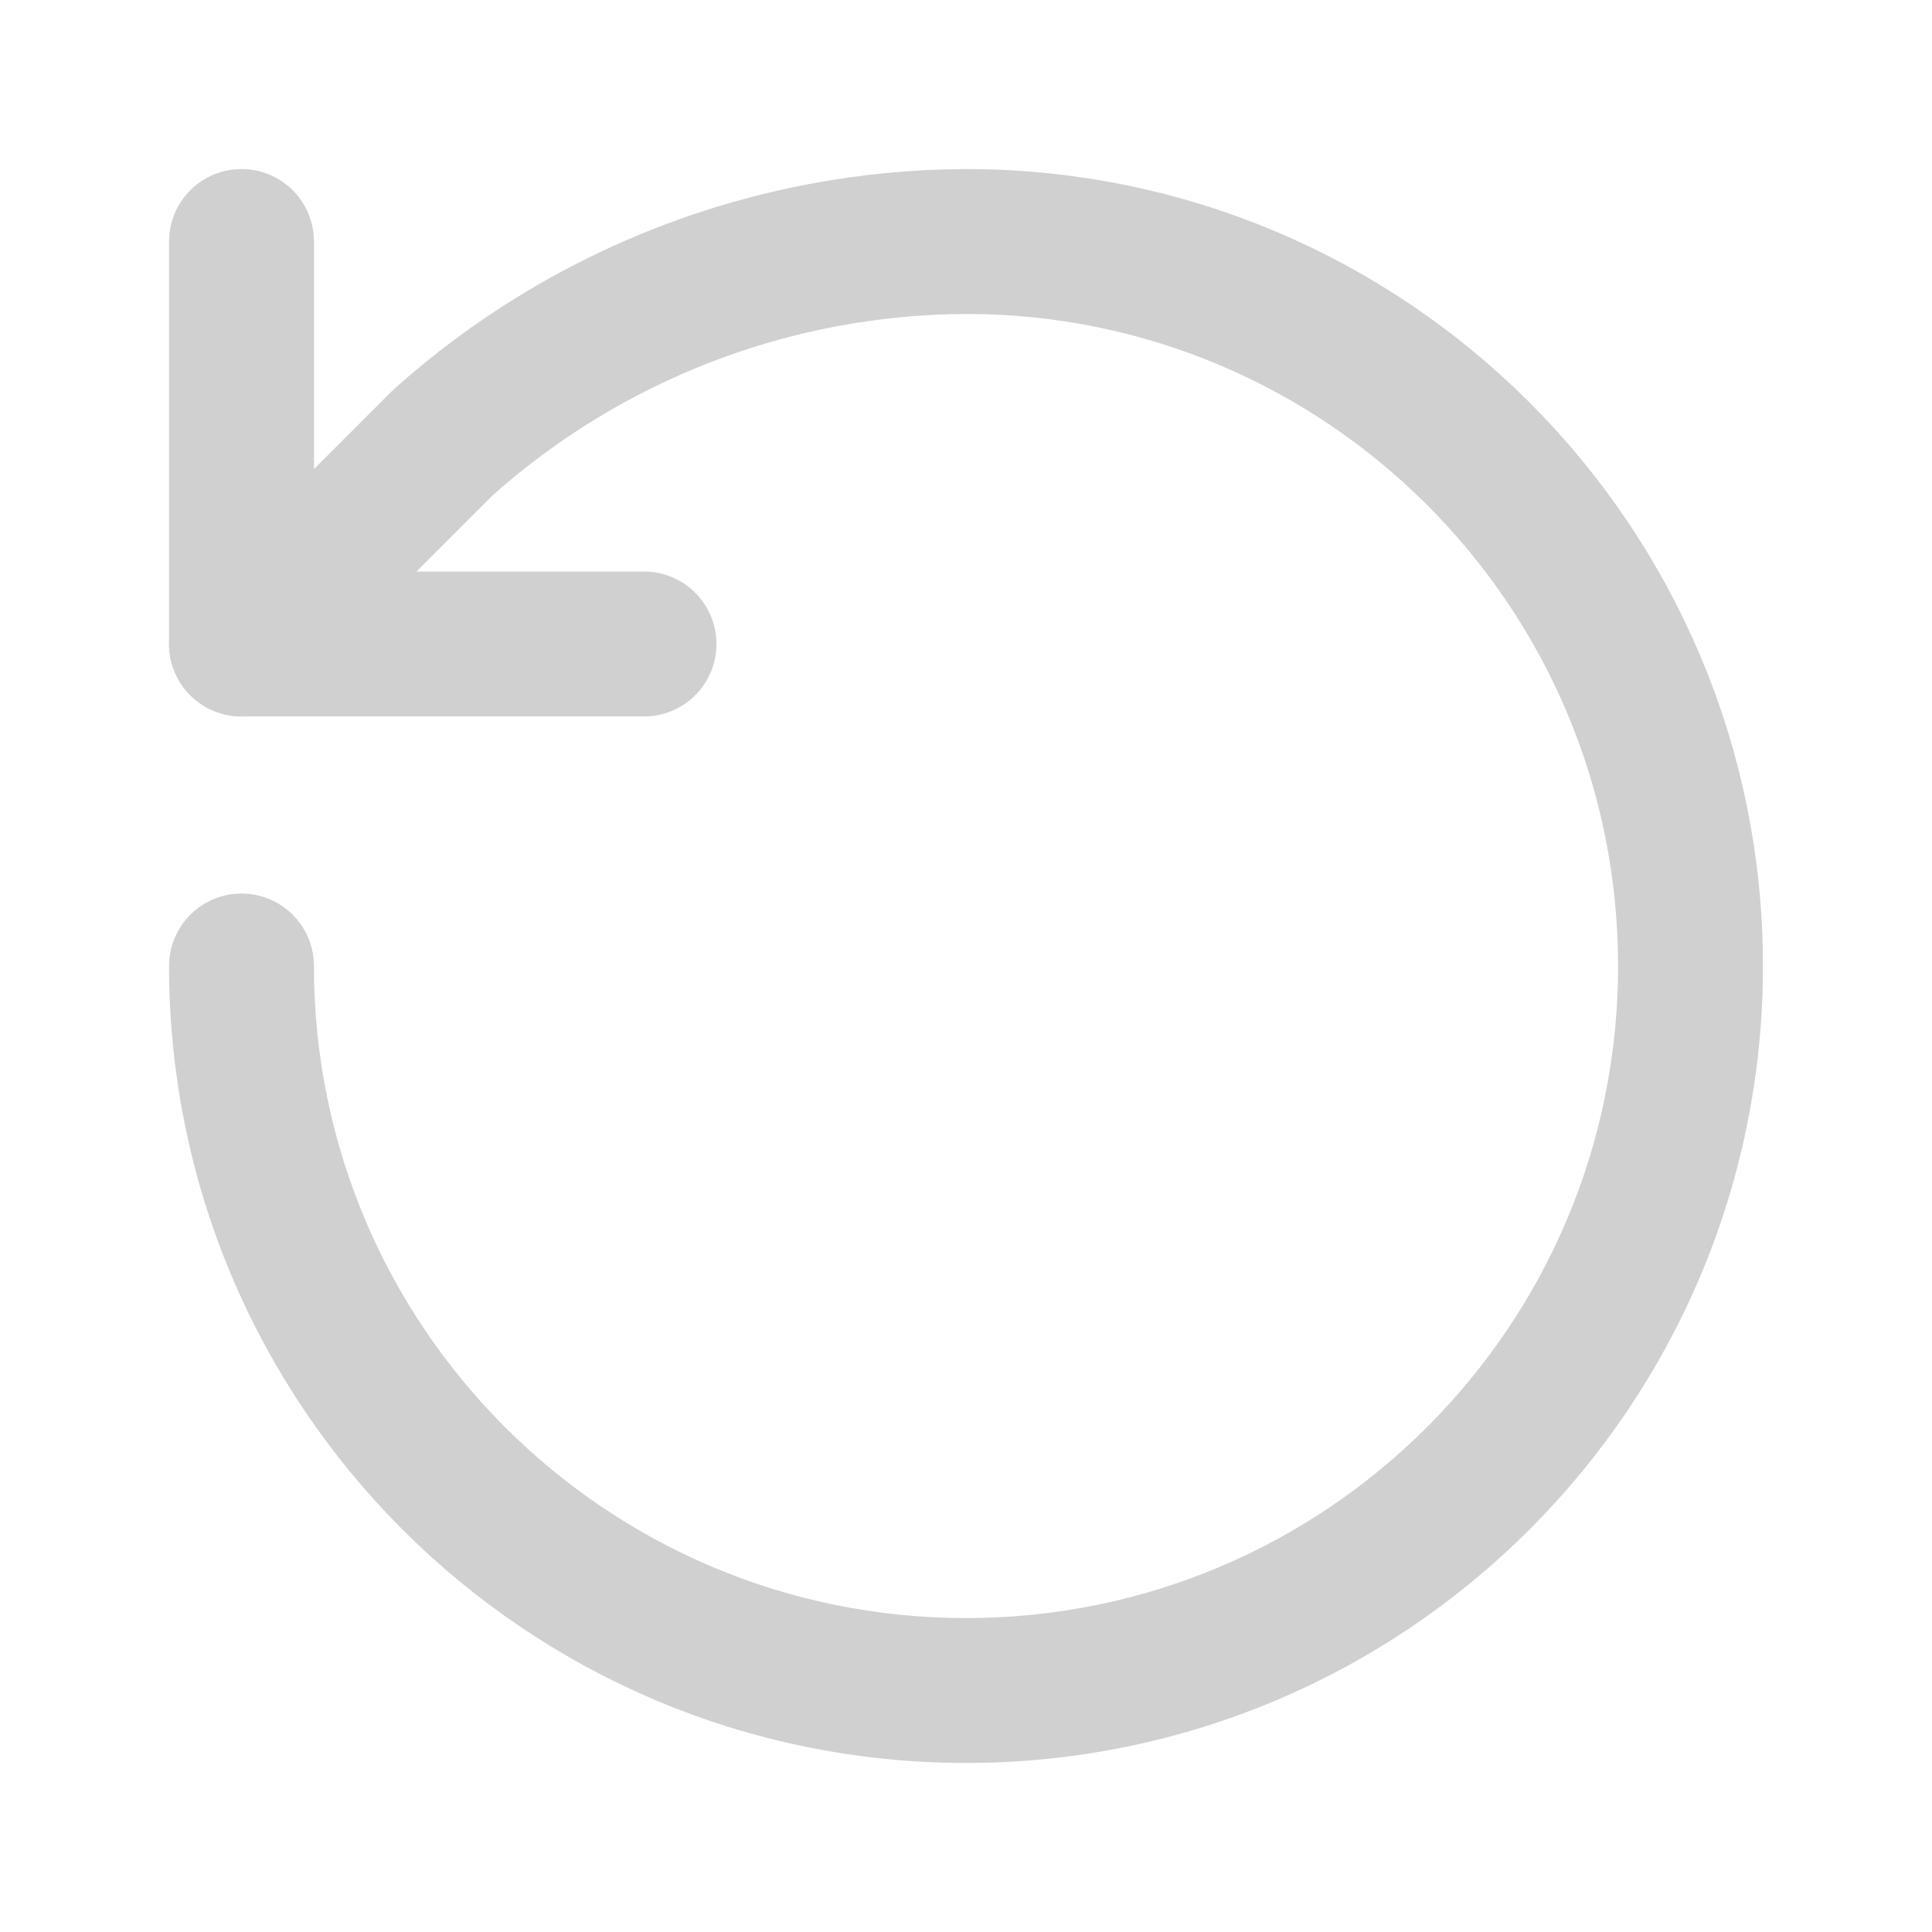
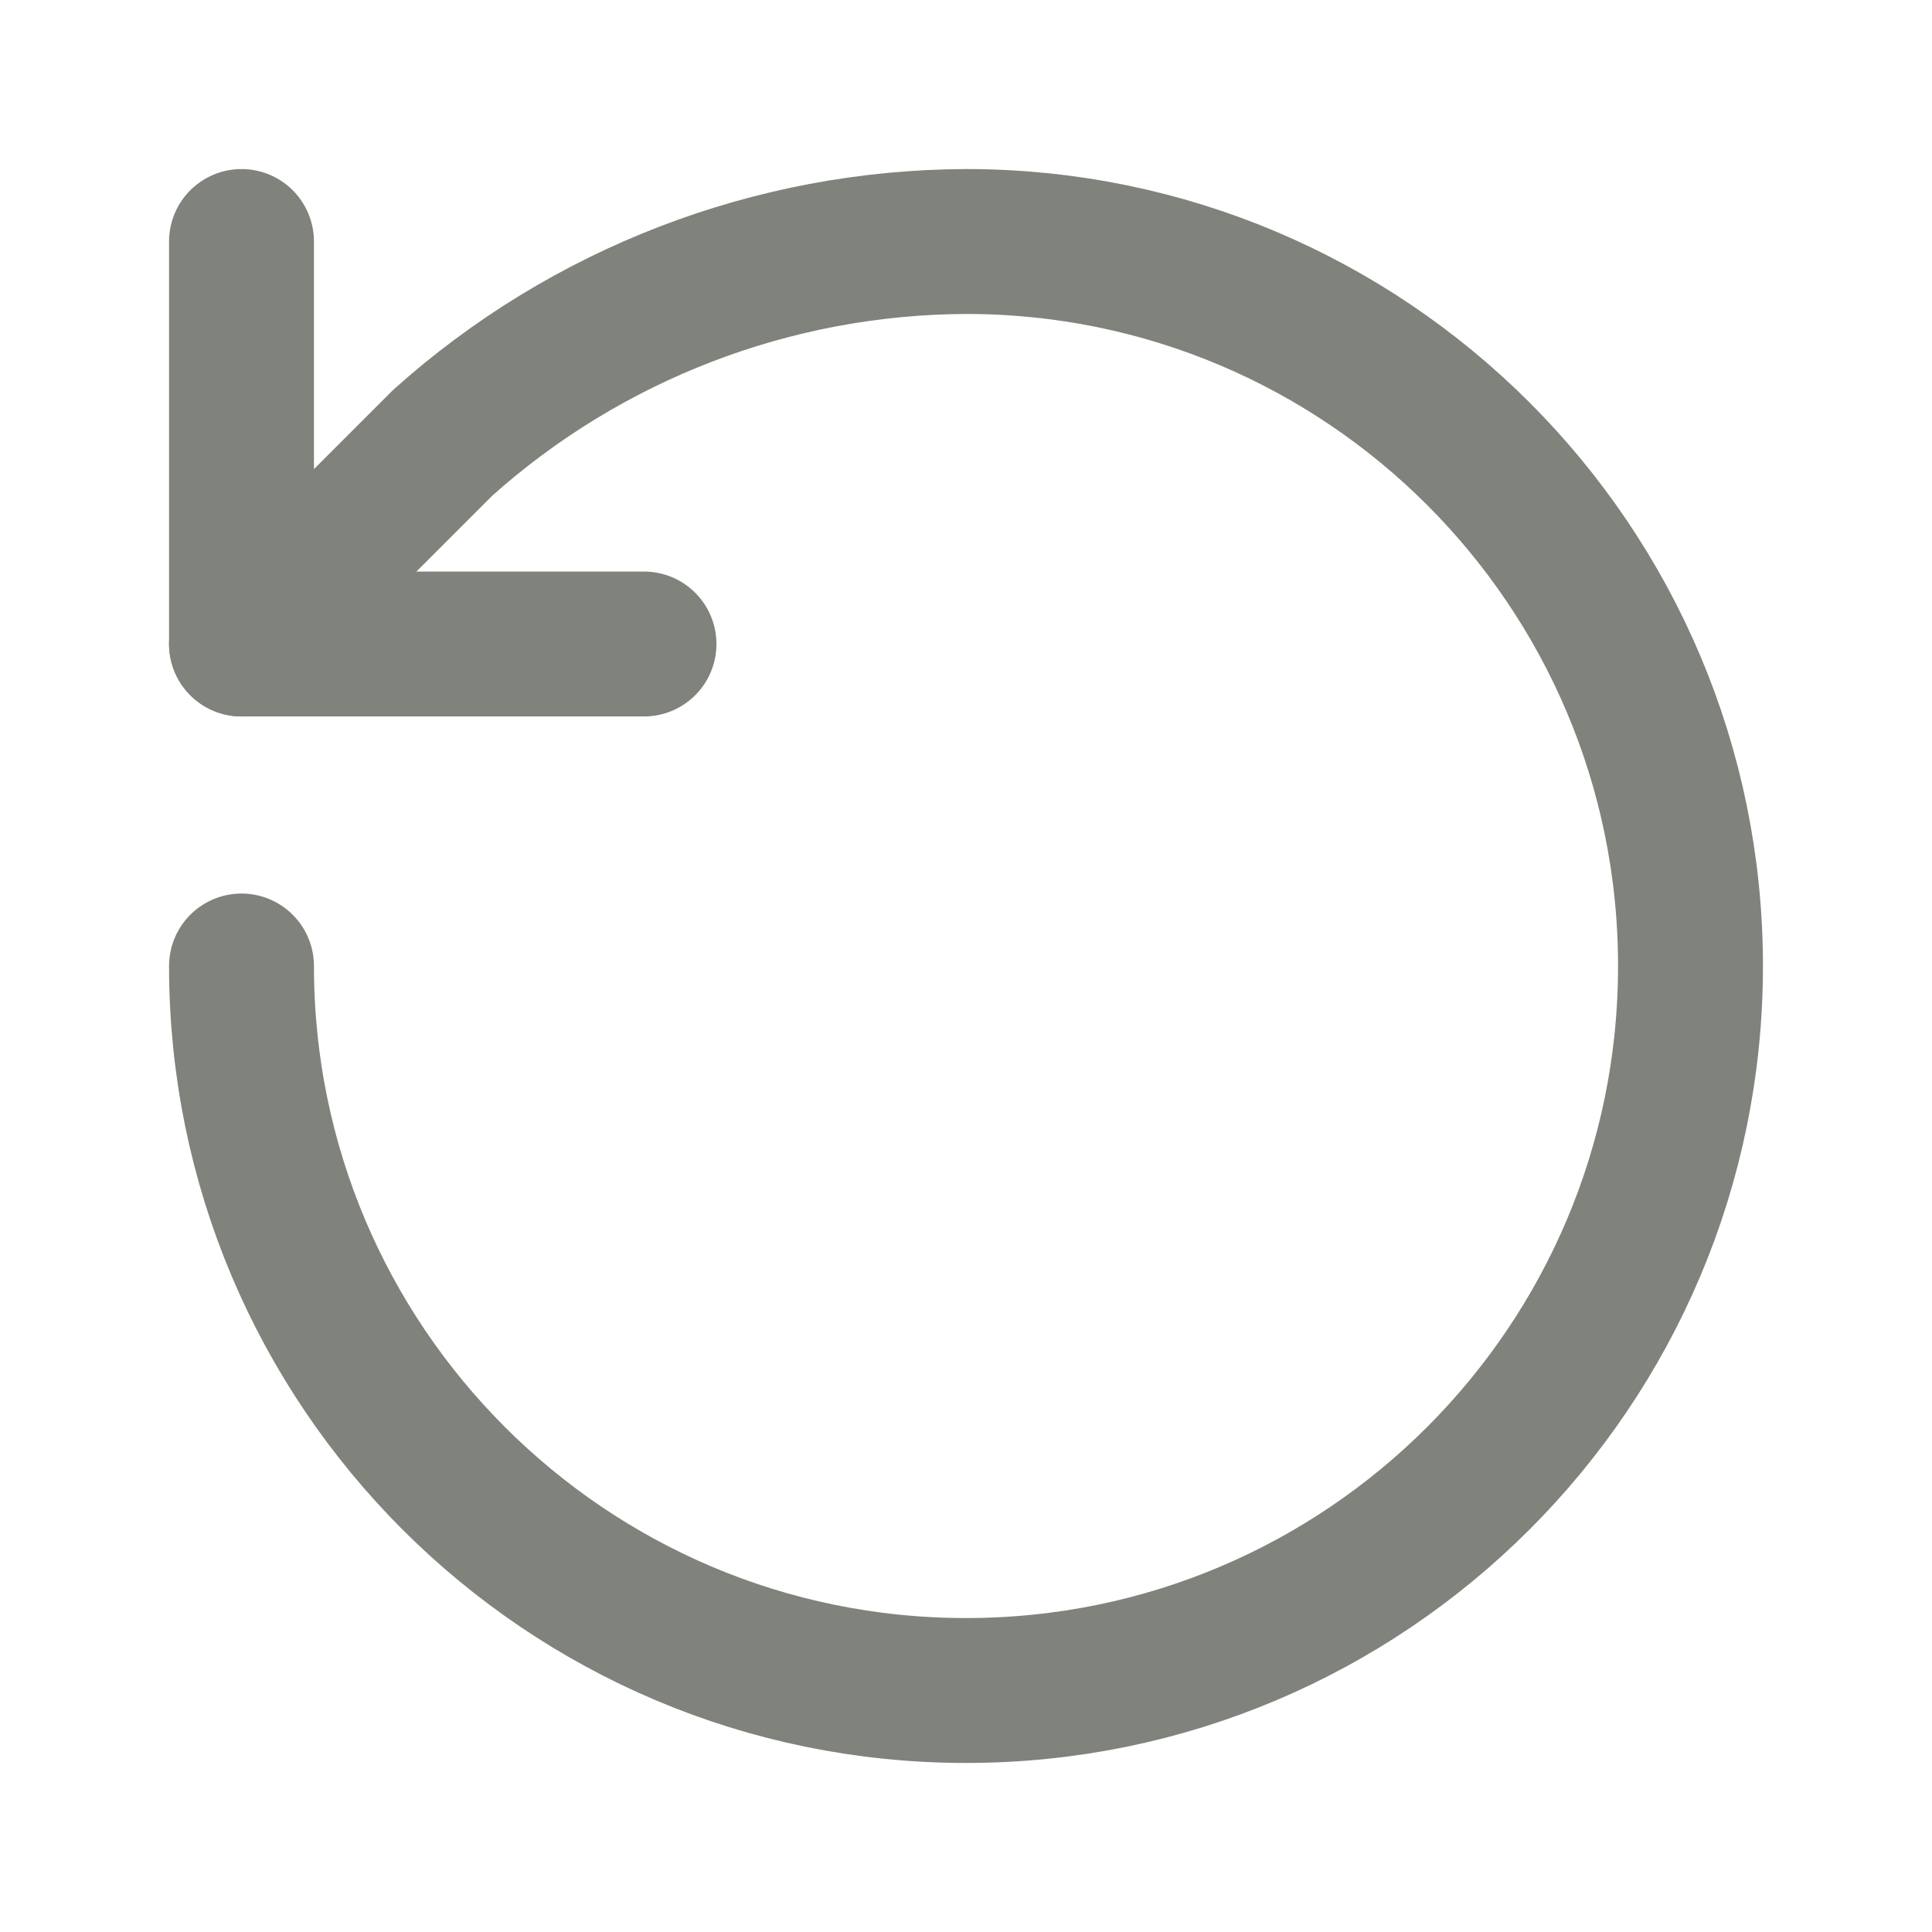
- <svg xmlns="http://www.w3.org/2000/svg" viewBox="0 0 24 24" fill="none" stroke="#D0D0D0" stroke-width="1.8" stroke-linecap="round" stroke-linejoin="round">
+ <svg xmlns="http://www.w3.org/2000/svg" viewBox="0 0 24 24" fill="none" stroke="#7F837B" stroke-width="1.8" stroke-linecap="round" stroke-linejoin="round">
  <path d="M3 12a9 9 0 1 0 9-9 9.8 9.8 0 0 0-6.5 2.5L3 8" />
  <polyline points="3 3 3 8 8 8" />
</svg>
